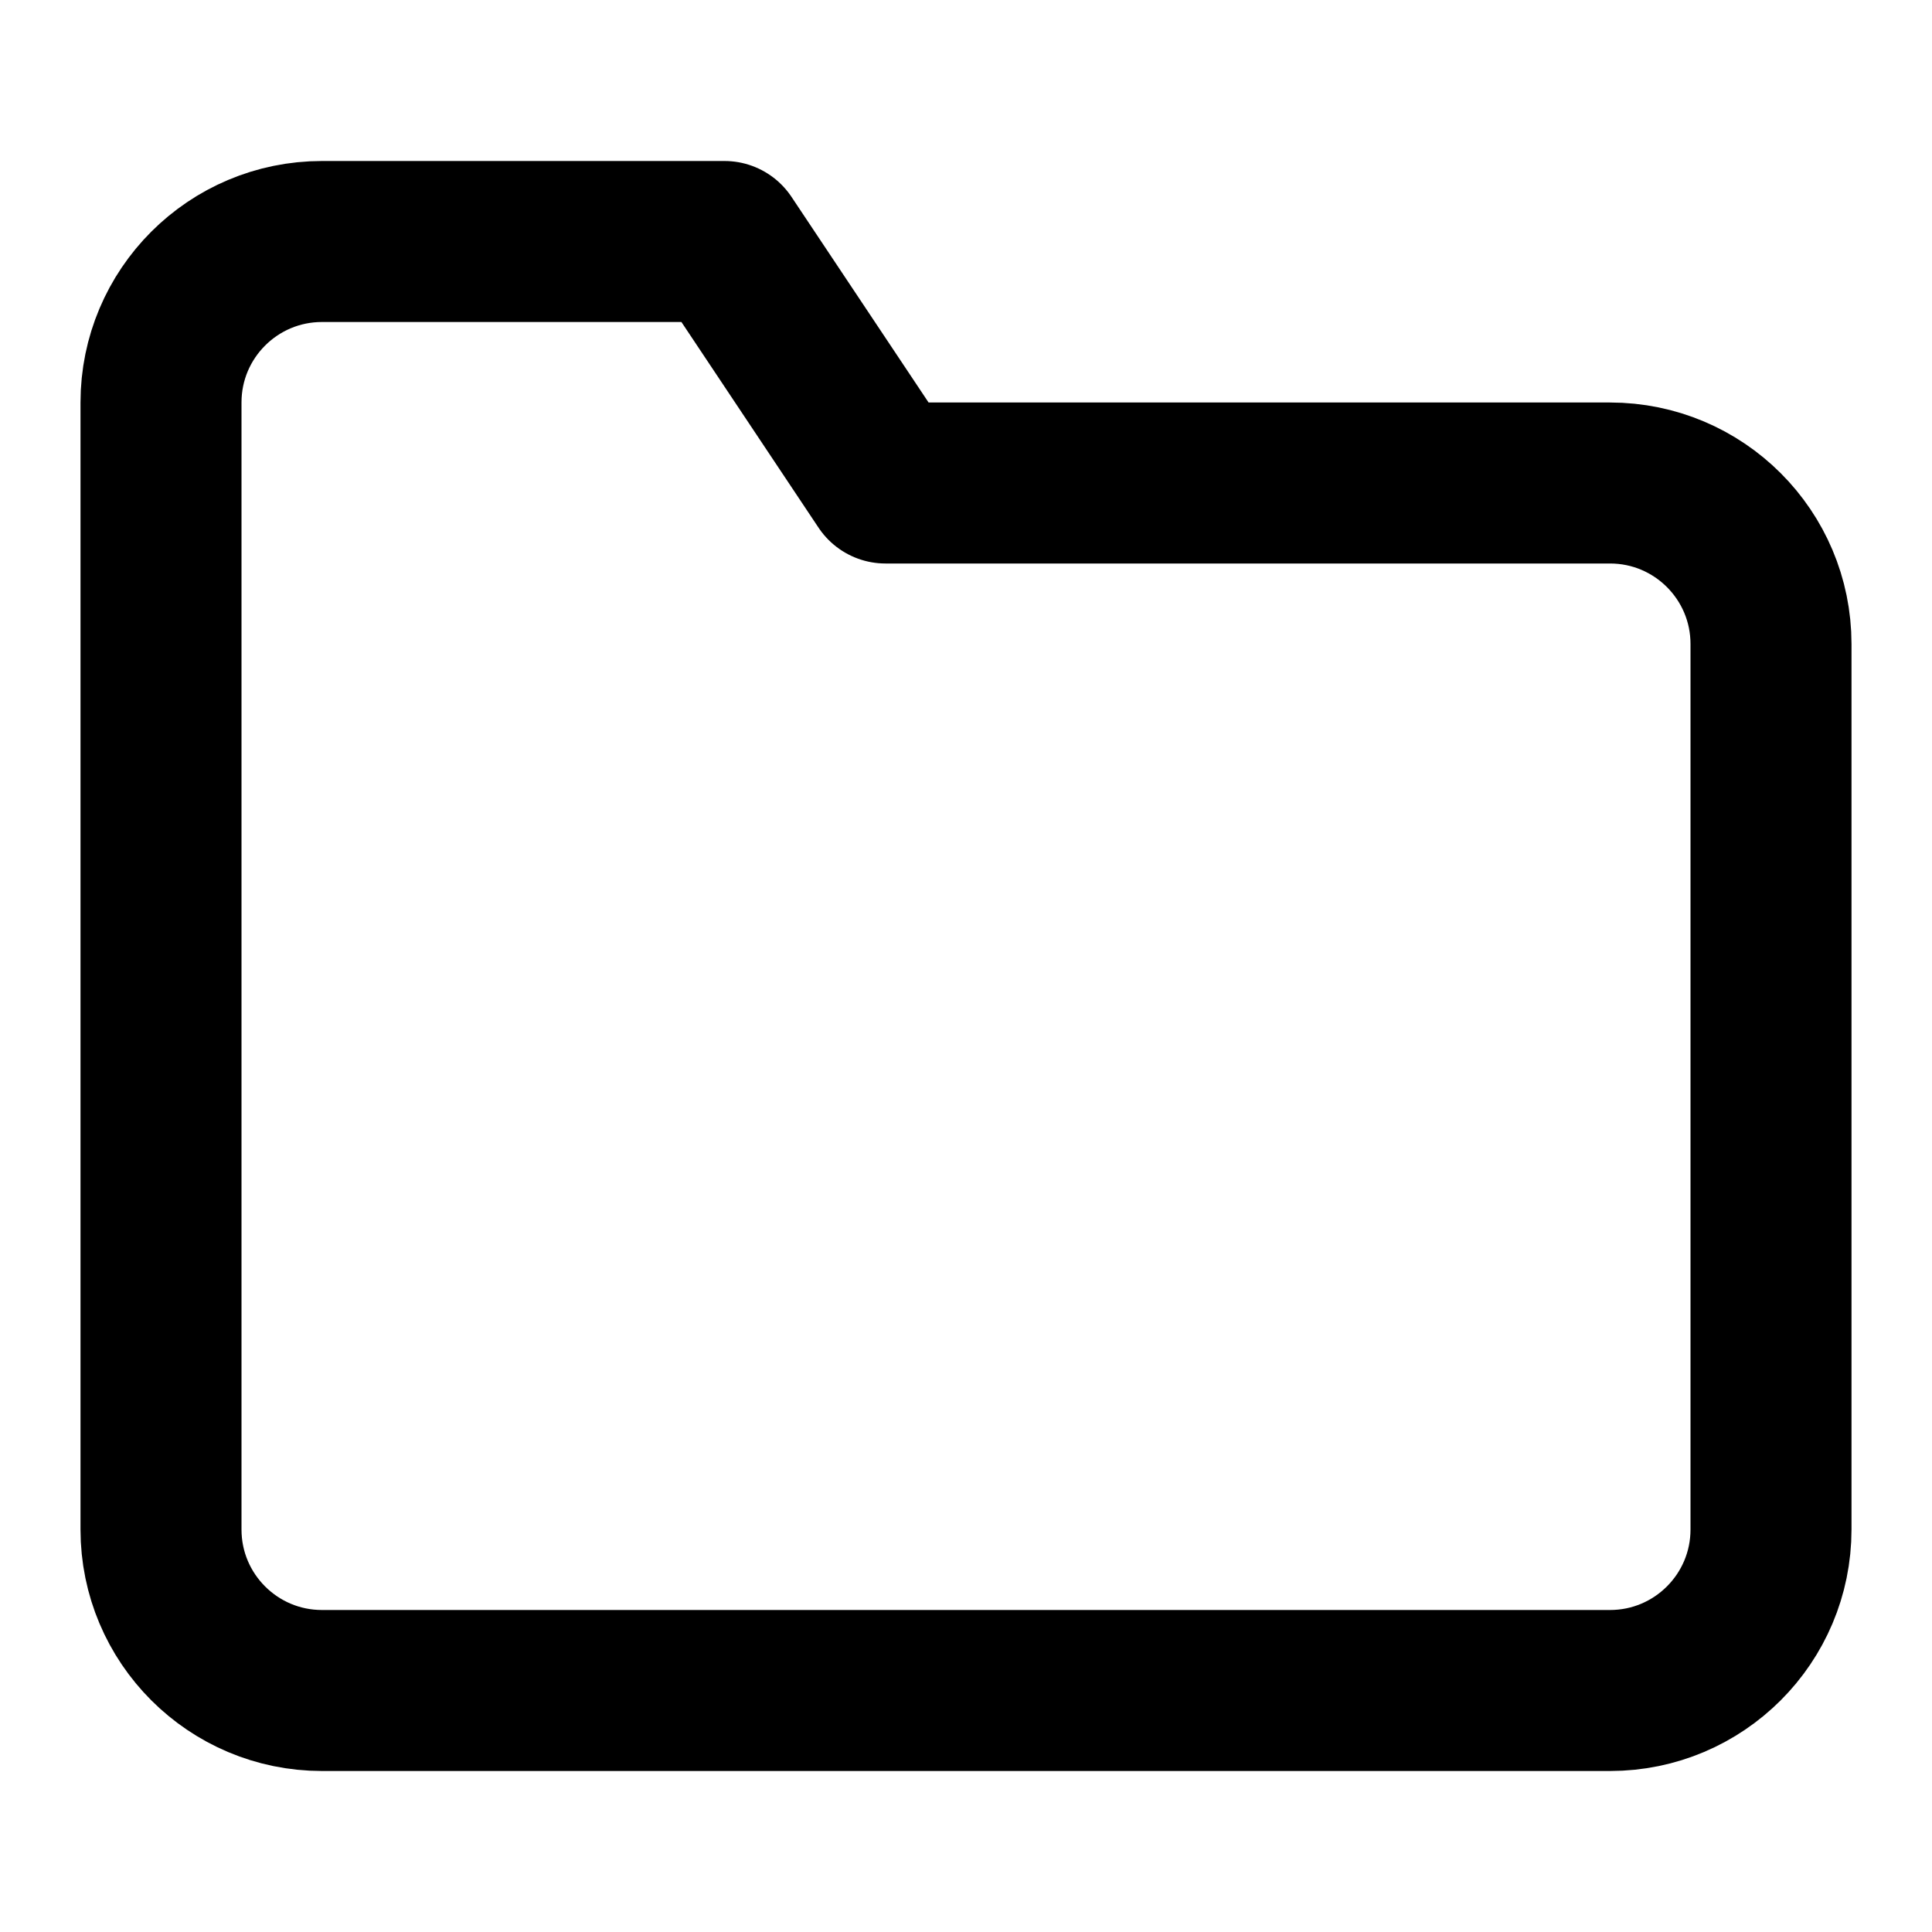
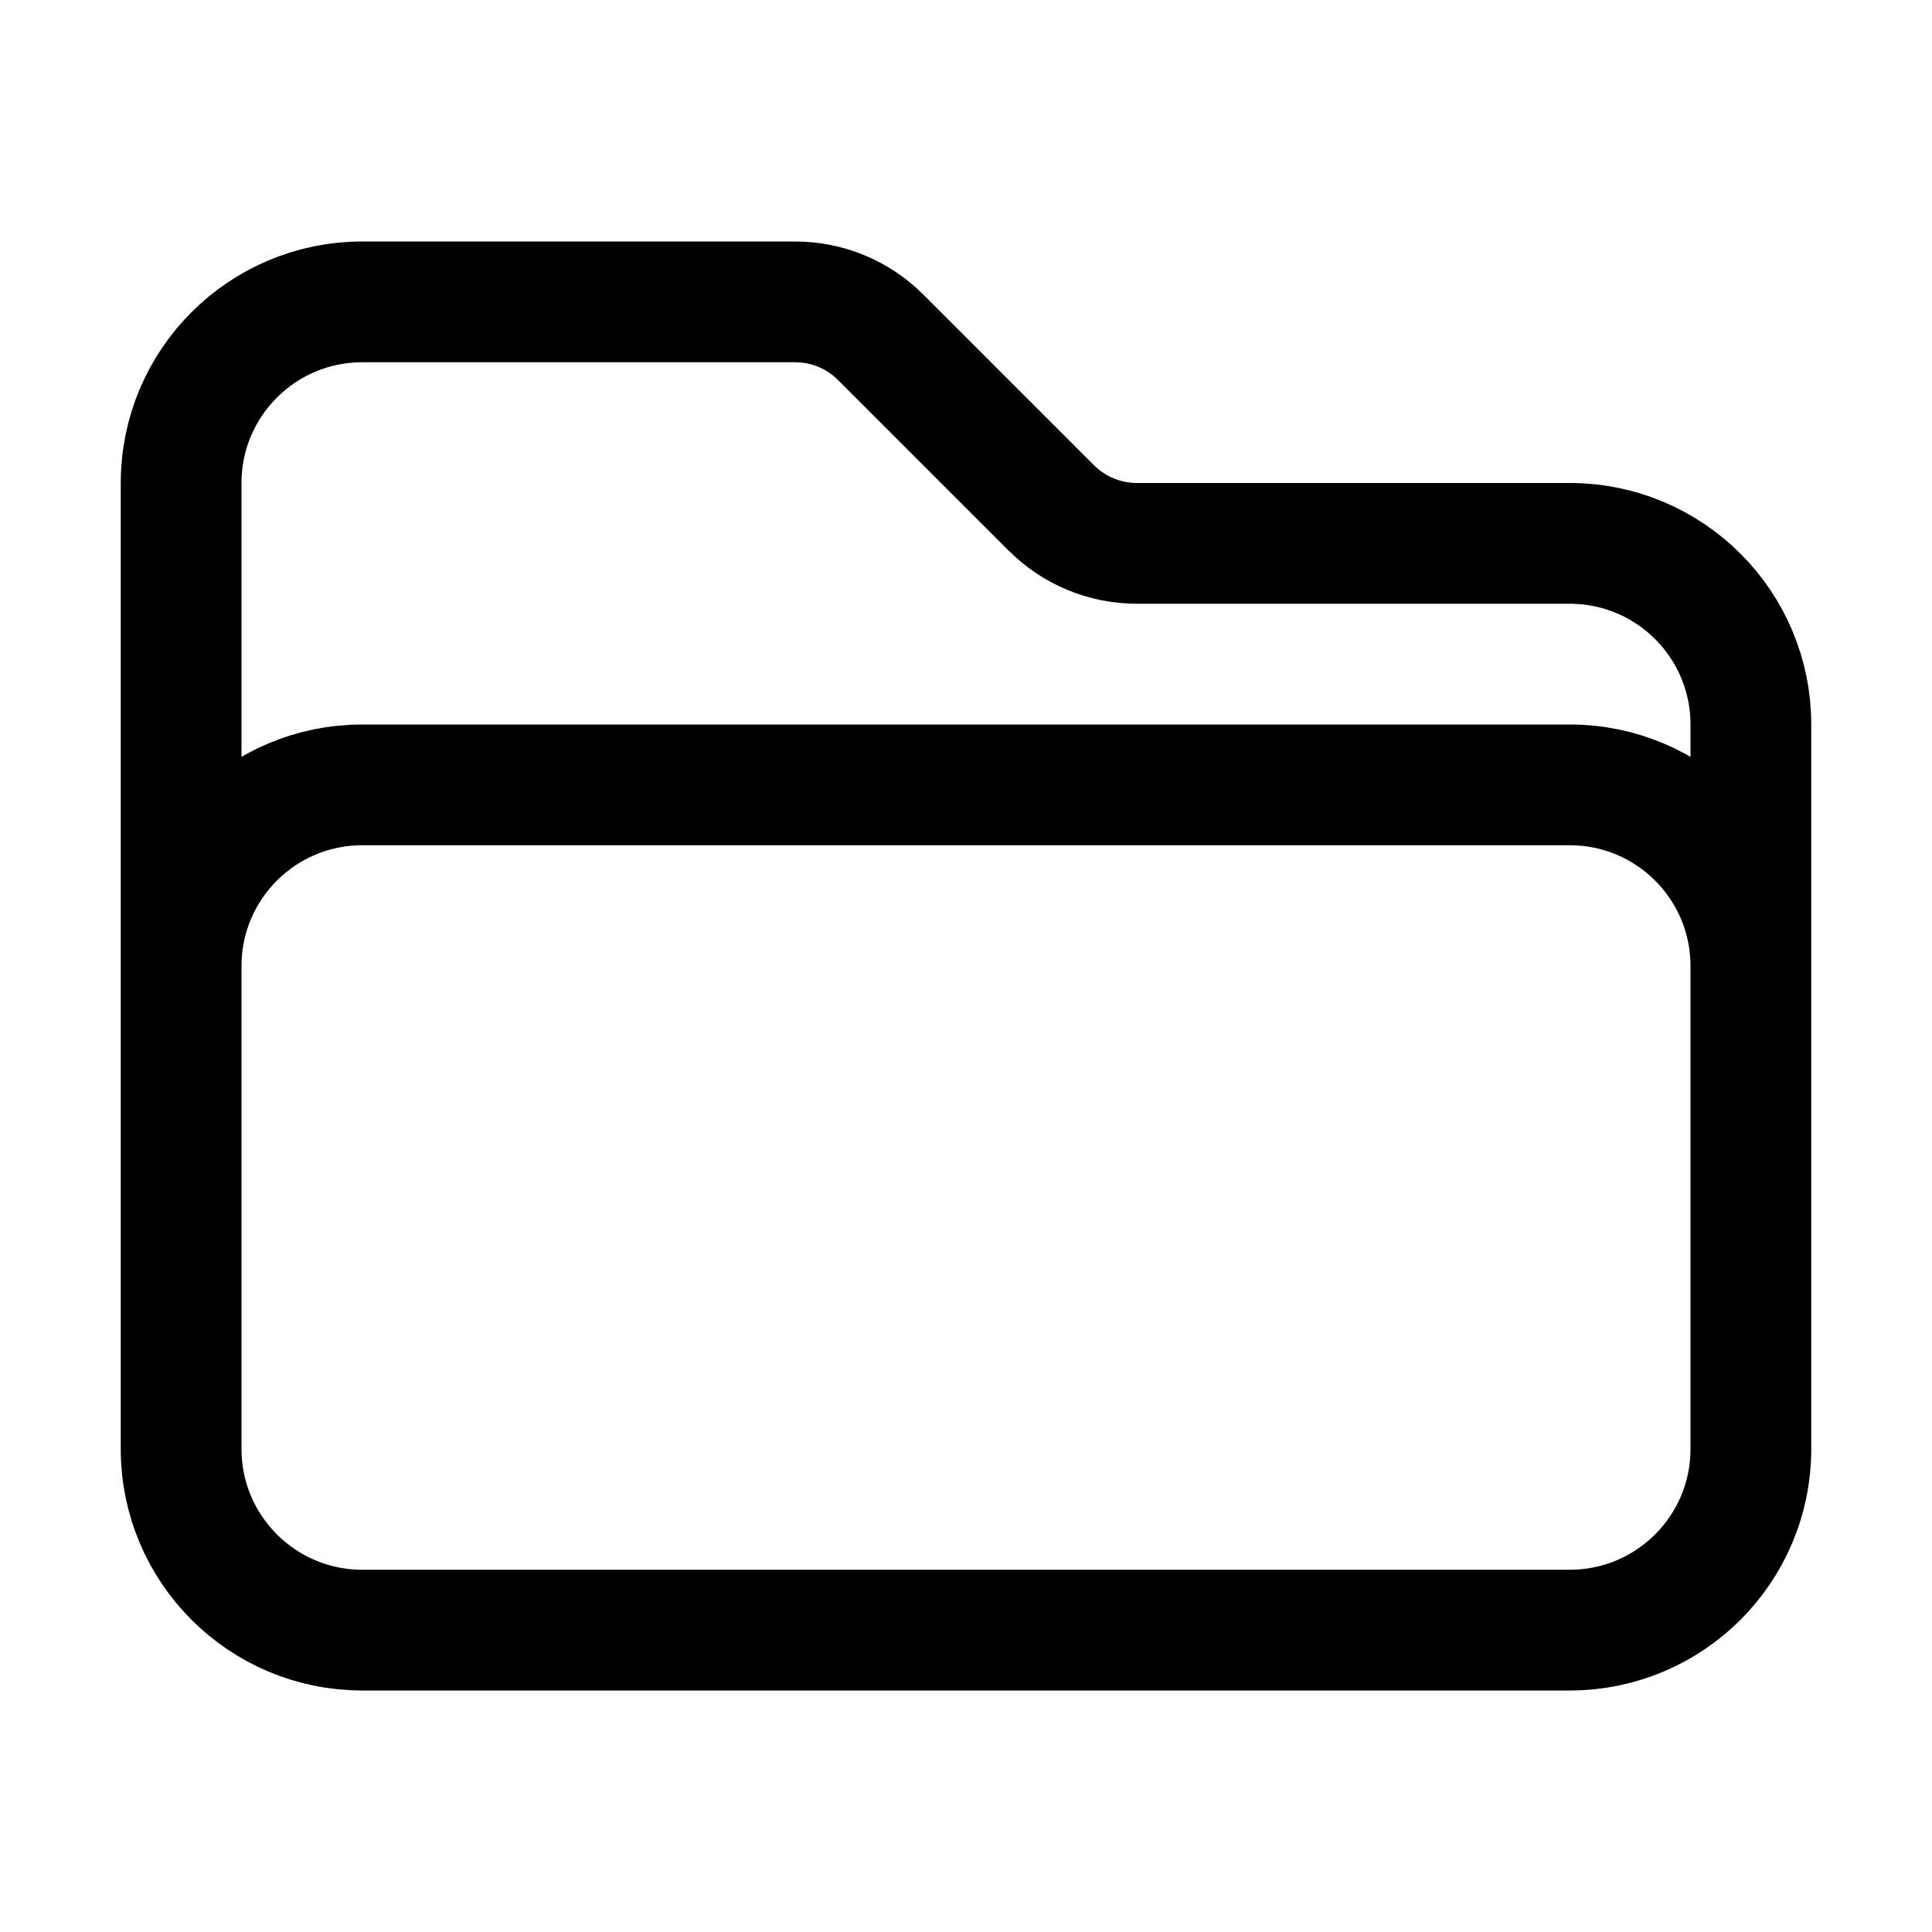
- <svg viewBox="0 0 24 24" fill="none" stroke="currentColor" stroke-width="2">
-   <path stroke-linecap="round" stroke-linejoin="round" d="M22 19a2 2 0 0 1-2 2H4a2 2 0 0 1-2-2V5a2 2 0 0 1 2-2h5l2 3h9a2 2 0 0 1 2 2z" />
+ <svg viewBox="0 0 24 24" fill="none" stroke="currentColor" stroke-width="1.5">
+   <path stroke-linecap="round" stroke-linejoin="round" d="M2.25 12.75V12A2.25 2.25 0 0 1 4.5 9.75h15A2.25 2.25 0 0 1 21.75 12v.75m-8.69-6.44-2.12-2.12a1.5 1.5 0 0 0-1.061-.44H4.5A2.25 2.25 0 0 0 2.25 6v12a2.25 2.25 0 0 0 2.25 2.25h15A2.25 2.25 0 0 0 21.75 18V9a2.25 2.25 0 0 0-2.25-2.25h-5.379a1.5 1.5 0 0 1-1.06-.44Z" />
</svg>
